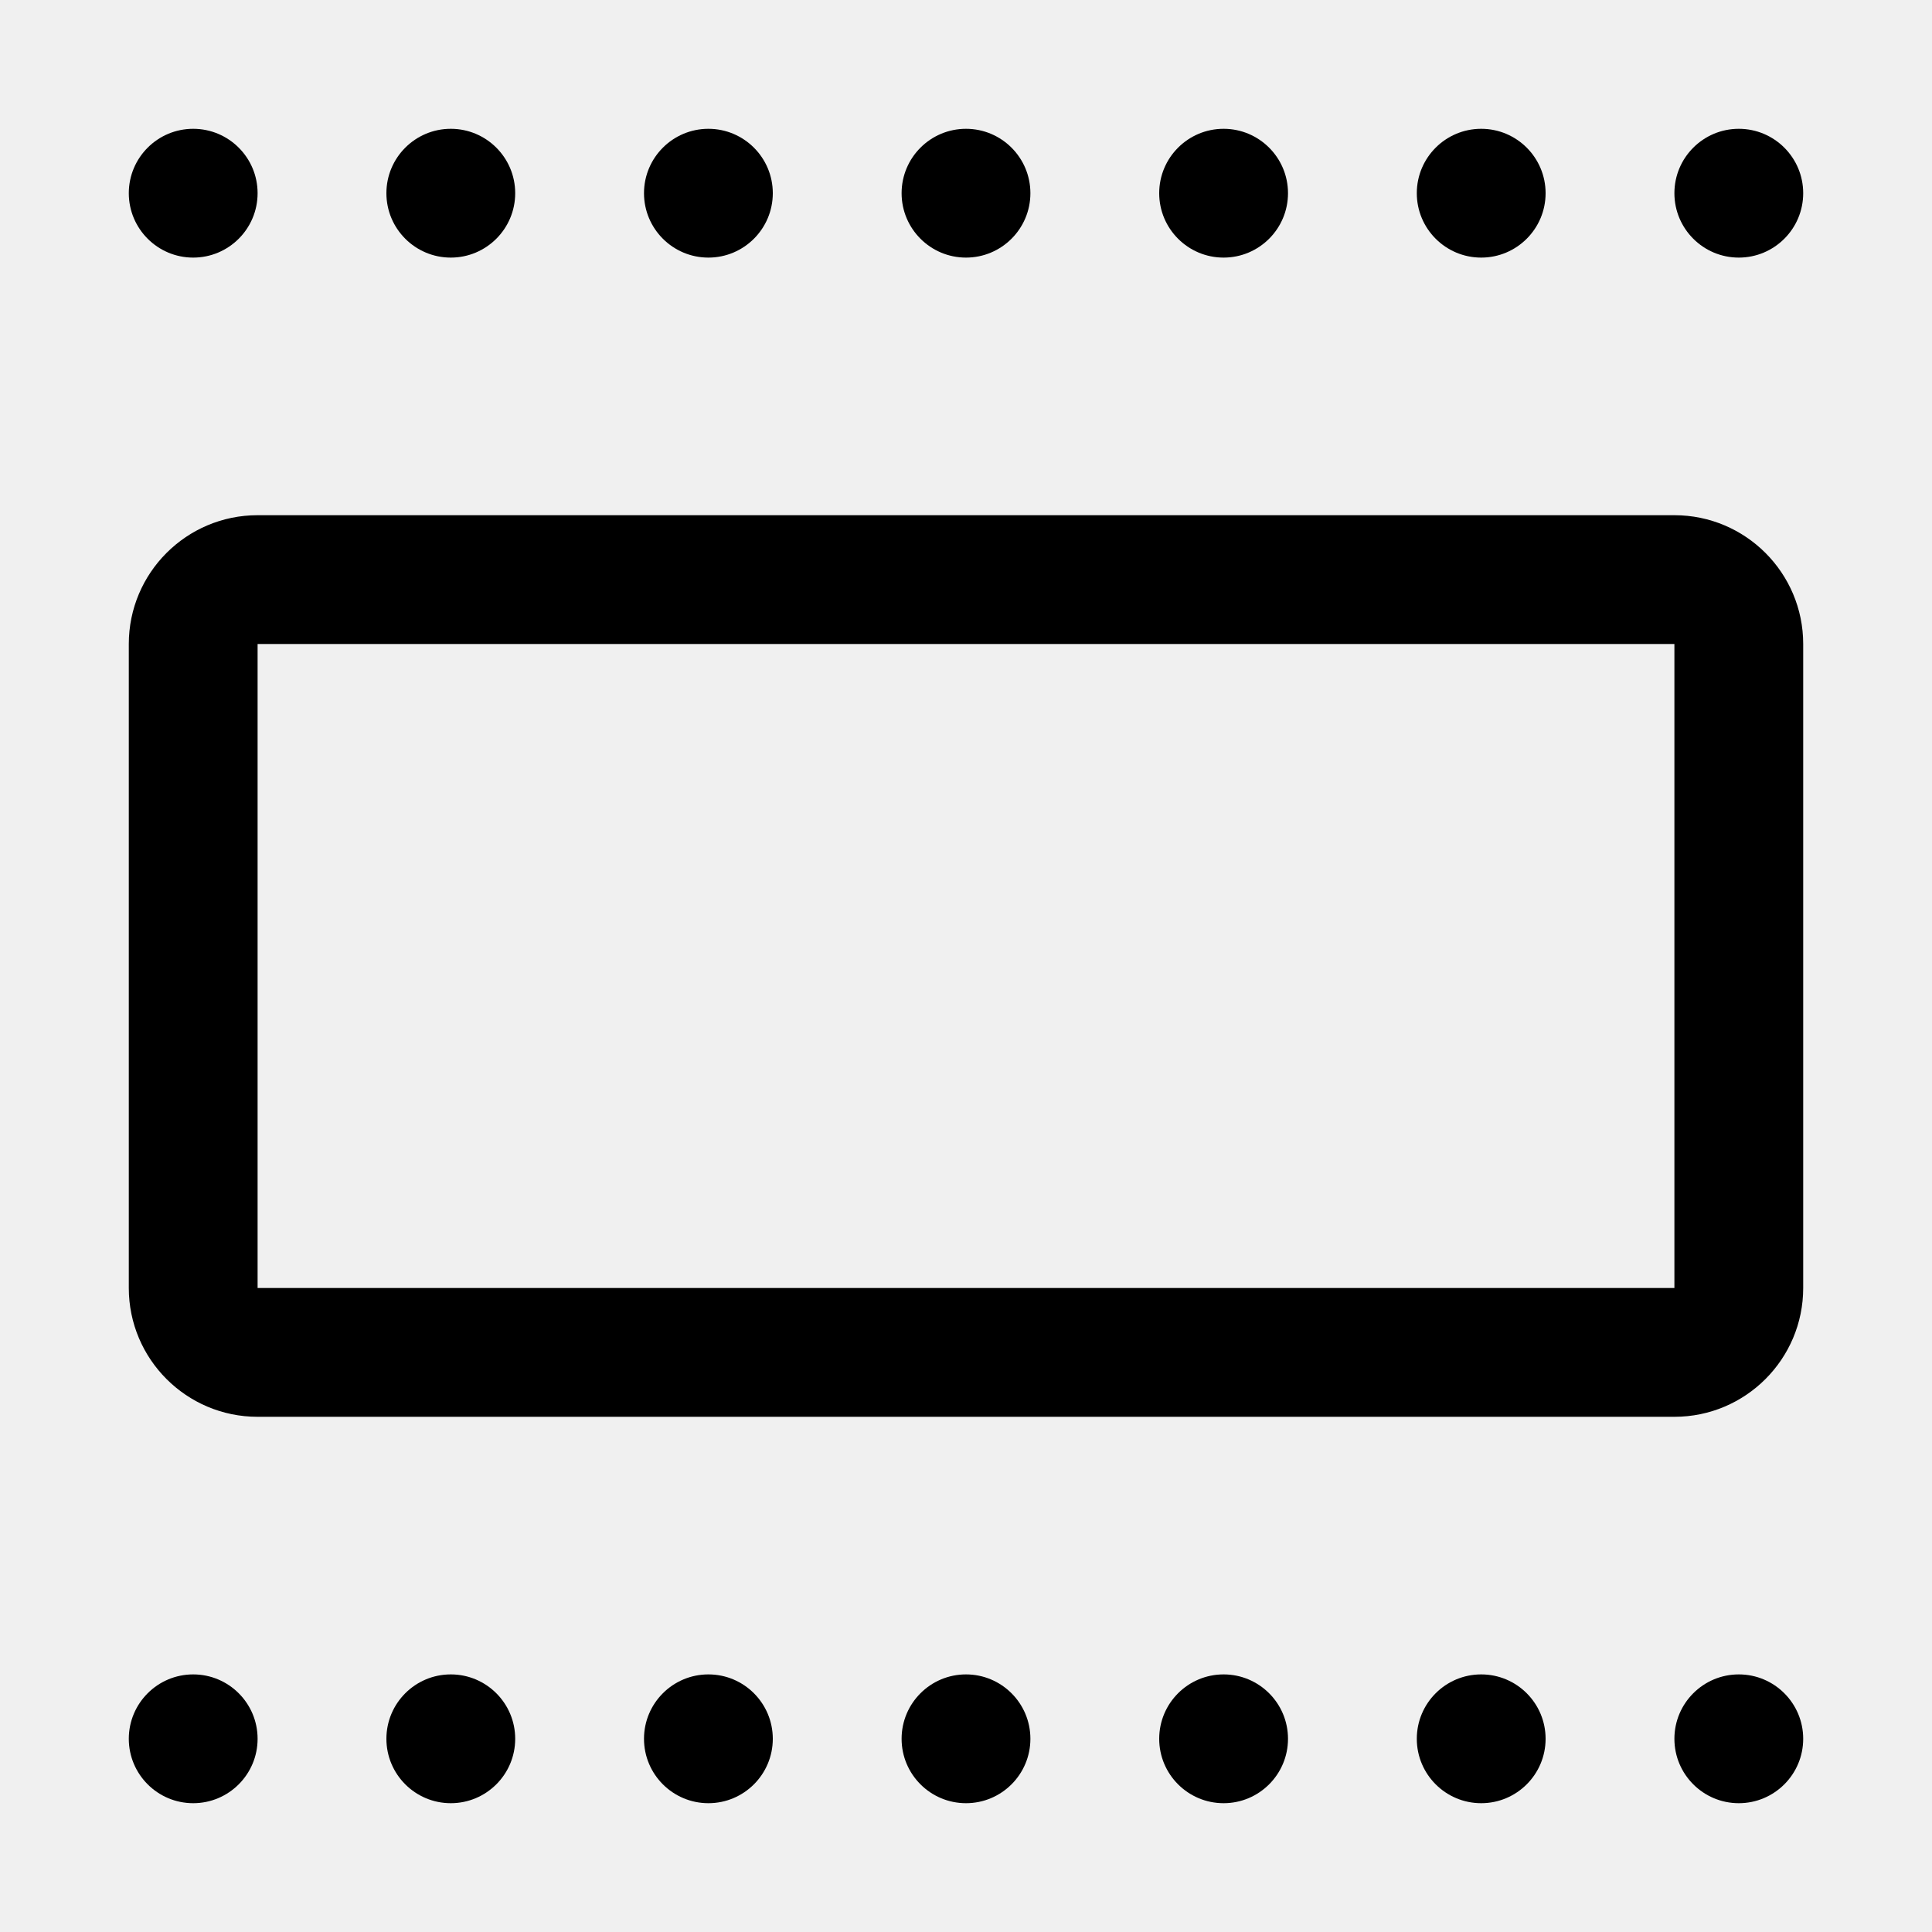
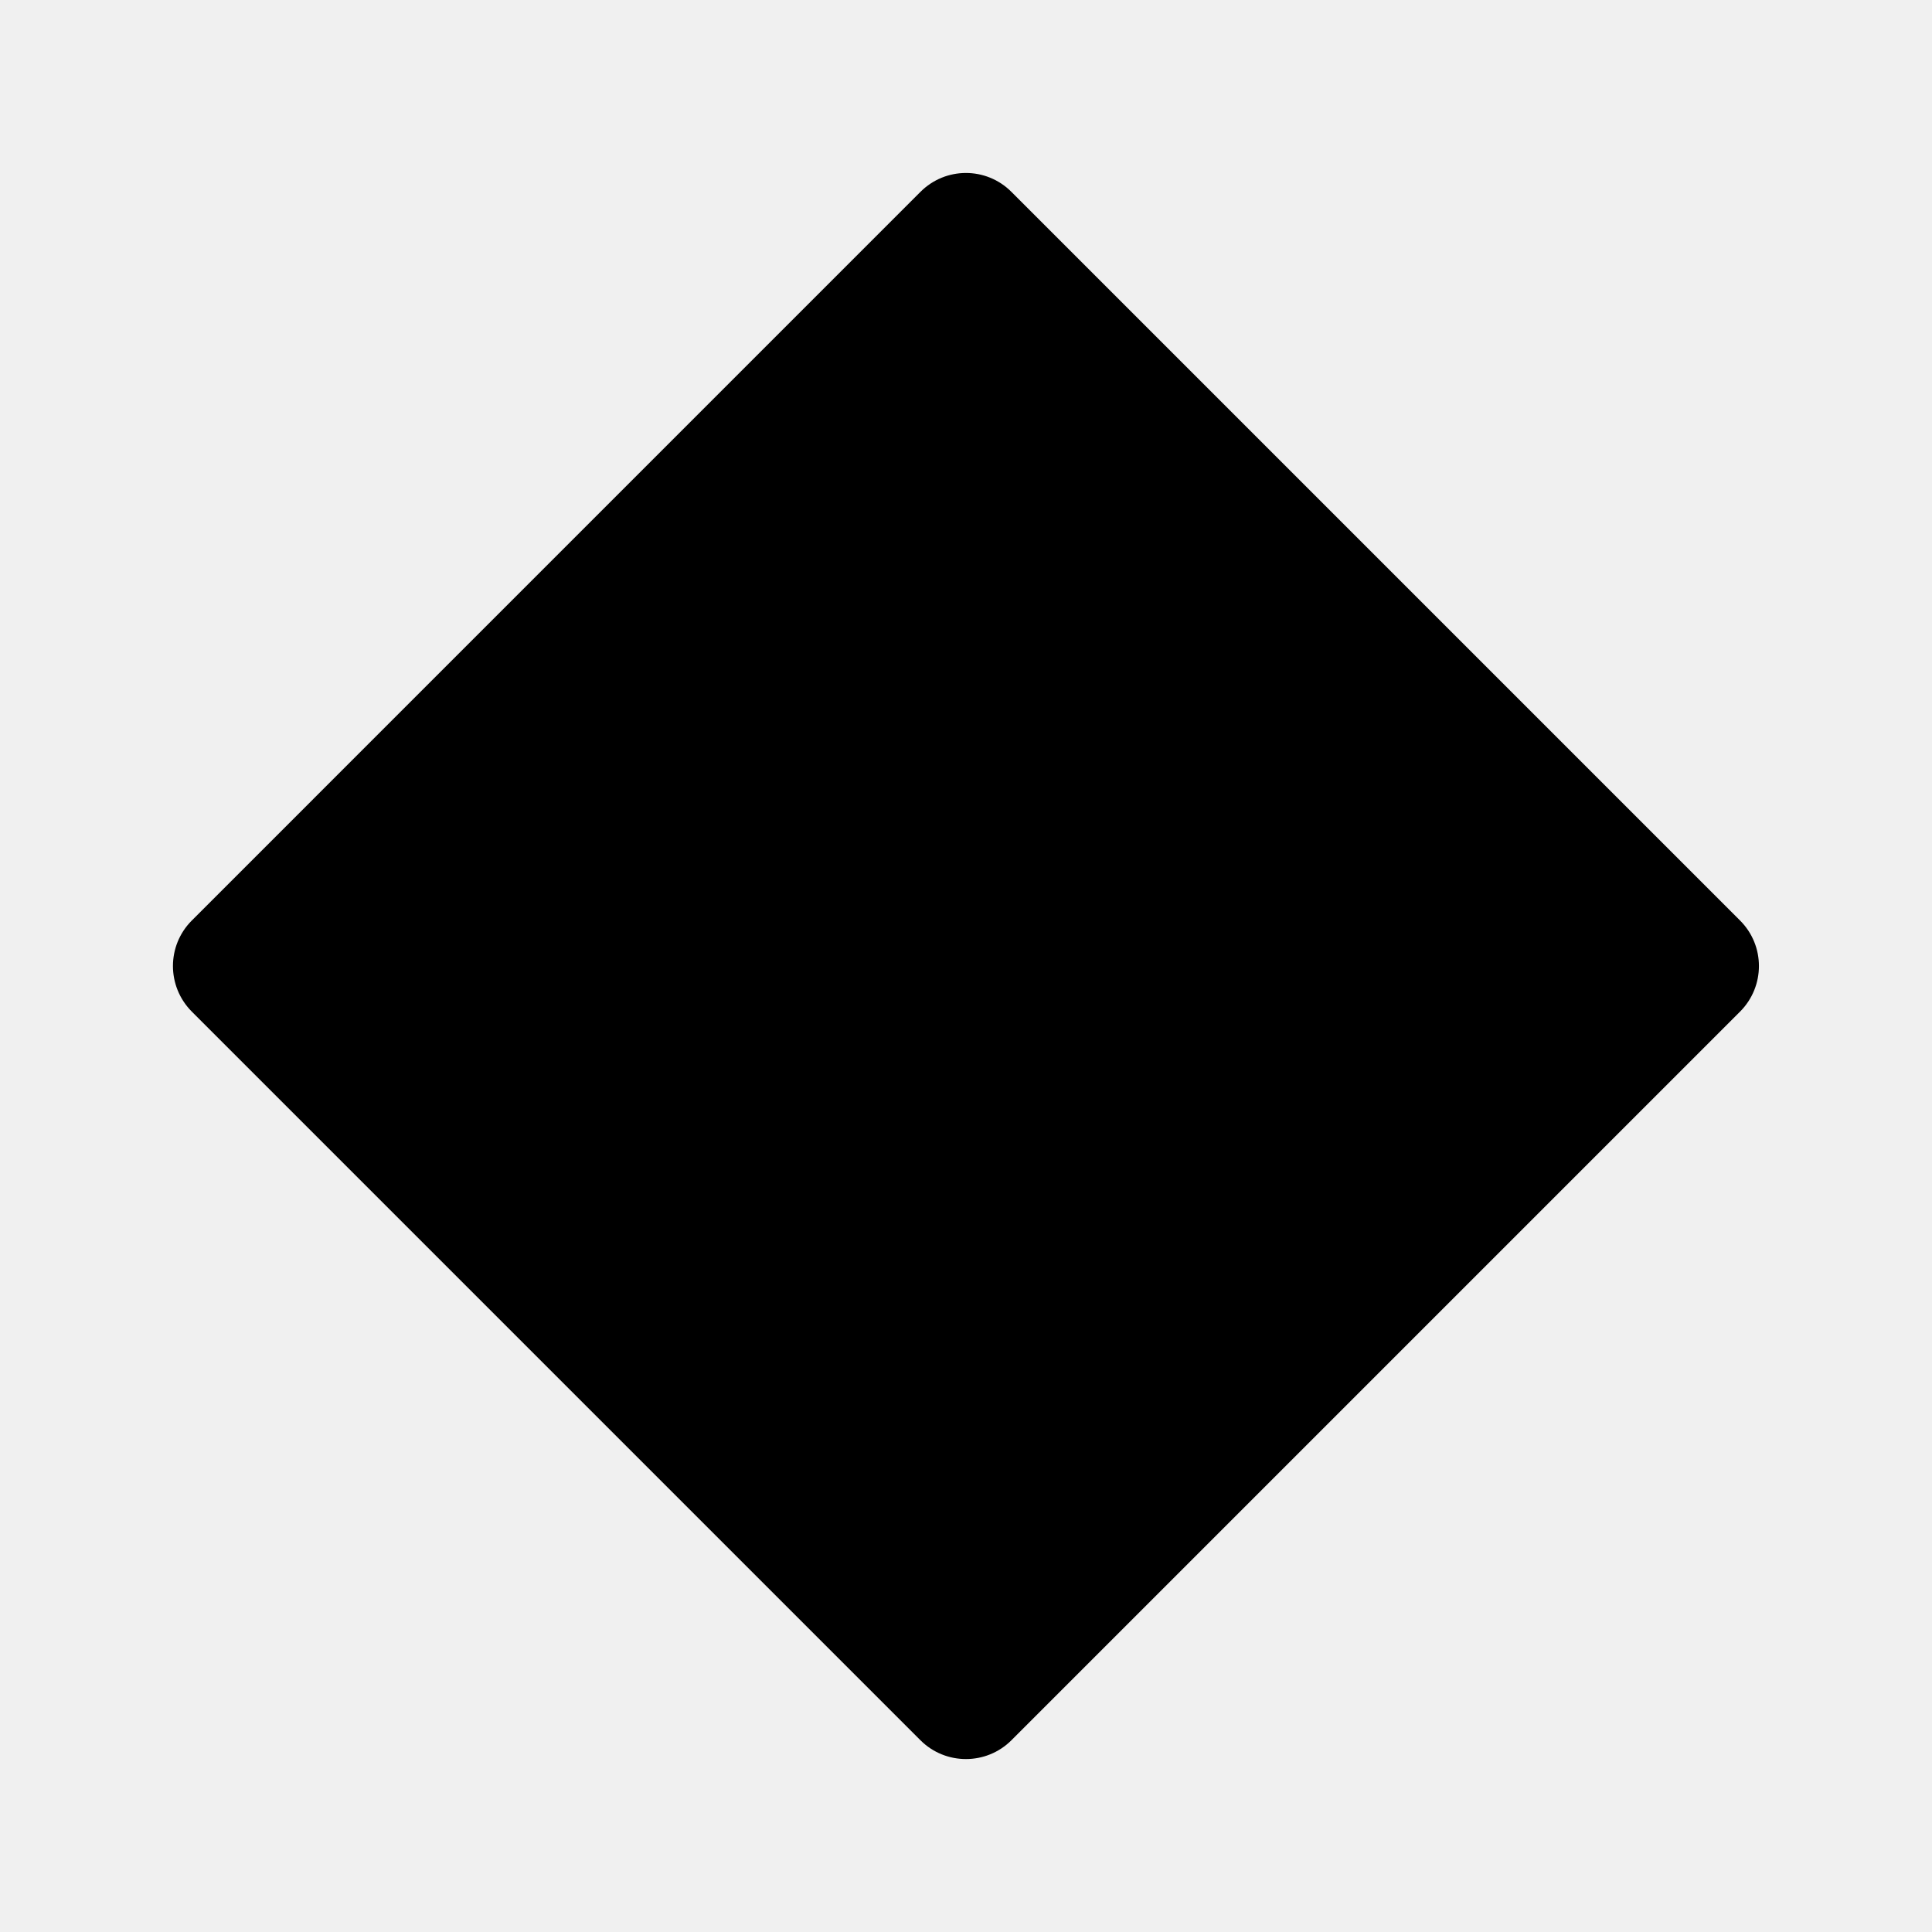
<svg xmlns="http://www.w3.org/2000/svg" width="15" height="15" viewBox="0 0 15 15" fill="none">
-   <g clip-path="url(#clip0_645_66612)">
-     <rect width="15" height="15" fill="none" />
-     <path fill-rule="evenodd" clip-rule="evenodd" d="M2 1.5C2 1.776 1.776 2 1.5 2C1.224 2 1 1.776 1 1.5C1 1.224 1.224 1 1.5 1C1.776 1 2 1.224 2 1.5ZM2 5L2 10H13V5H2ZM2 4C1.448 4 1 4.448 1 5V10C1 10.552 1.448 11 2 11H13C13.552 11 14 10.552 14 10V5C14 4.448 13.552 4 13 4H2ZM1.5 14C1.776 14 2 13.776 2 13.5C2 13.224 1.776 13 1.5 13C1.224 13 1 13.224 1 13.5C1 13.776 1.224 14 1.5 14ZM4 1.5C4 1.776 3.776 2 3.5 2C3.224 2 3 1.776 3 1.5C3 1.224 3.224 1 3.5 1C3.776 1 4 1.224 4 1.5ZM3.5 14C3.776 14 4 13.776 4 13.5C4 13.224 3.776 13 3.5 13C3.224 13 3 13.224 3 13.5C3 13.776 3.224 14 3.5 14ZM6 1.5C6 1.776 5.776 2 5.5 2C5.224 2 5 1.776 5 1.5C5 1.224 5.224 1 5.5 1C5.776 1 6 1.224 6 1.5ZM5.5 14C5.776 14 6 13.776 6 13.5C6 13.224 5.776 13 5.5 13C5.224 13 5 13.224 5 13.5C5 13.776 5.224 14 5.5 14ZM8 1.5C8 1.776 7.776 2 7.5 2C7.224 2 7 1.776 7 1.5C7 1.224 7.224 1 7.5 1C7.776 1 8 1.224 8 1.5ZM7.5 14C7.776 14 8 13.776 8 13.5C8 13.224 7.776 13 7.5 13C7.224 13 7 13.224 7 13.5C7 13.776 7.224 14 7.5 14ZM10 1.5C10 1.776 9.776 2 9.5 2C9.224 2 9 1.776 9 1.5C9 1.224 9.224 1 9.5 1C9.776 1 10 1.224 10 1.5ZM9.5 14C9.776 14 10 13.776 10 13.5C10 13.224 9.776 13 9.5 13C9.224 13 9 13.224 9 13.5C9 13.776 9.224 14 9.5 14ZM12 1.5C12 1.776 11.776 2 11.5 2C11.224 2 11 1.776 11 1.5C11 1.224 11.224 1 11.5 1C11.776 1 12 1.224 12 1.5ZM11.5 14C11.776 14 12 13.776 12 13.5C12 13.224 11.776 13 11.5 13C11.224 13 11 13.224 11 13.5C11 13.776 11.224 14 11.5 14ZM14 1.5C14 1.776 13.776 2 13.5 2C13.224 2 13 1.776 13 1.5C13 1.224 13.224 1 13.5 1C13.776 1 14 1.224 14 1.5ZM13.5 14C13.776 14 14 13.776 14 13.5C14 13.224 13.776 13 13.5 13C13.224 13 13 13.224 13 13.5C13 13.776 13.224 14 13.5 14Z" fill="currentColor" />
-   </g>
-   <defs>
-     <clipPath id="clip0_645_66612">
-       <rect width="15" height="15" fill="white" />
-     </clipPath>
-   </defs>
+   <path fill-rule="evenodd" clip-rule="evenodd" d="M7.146 1.49C7.341 1.294 7.658 1.294 7.853 1.49L13.51 7.147C13.705 7.342 13.705 7.658 13.51 7.854L7.853 13.511C7.658 13.706 7.341 13.706 7.146 13.511L1.489 7.854C1.294 7.658 1.294 7.342 1.489 7.147L7.146 1.49Z" fill="currentColor" />
</svg>
